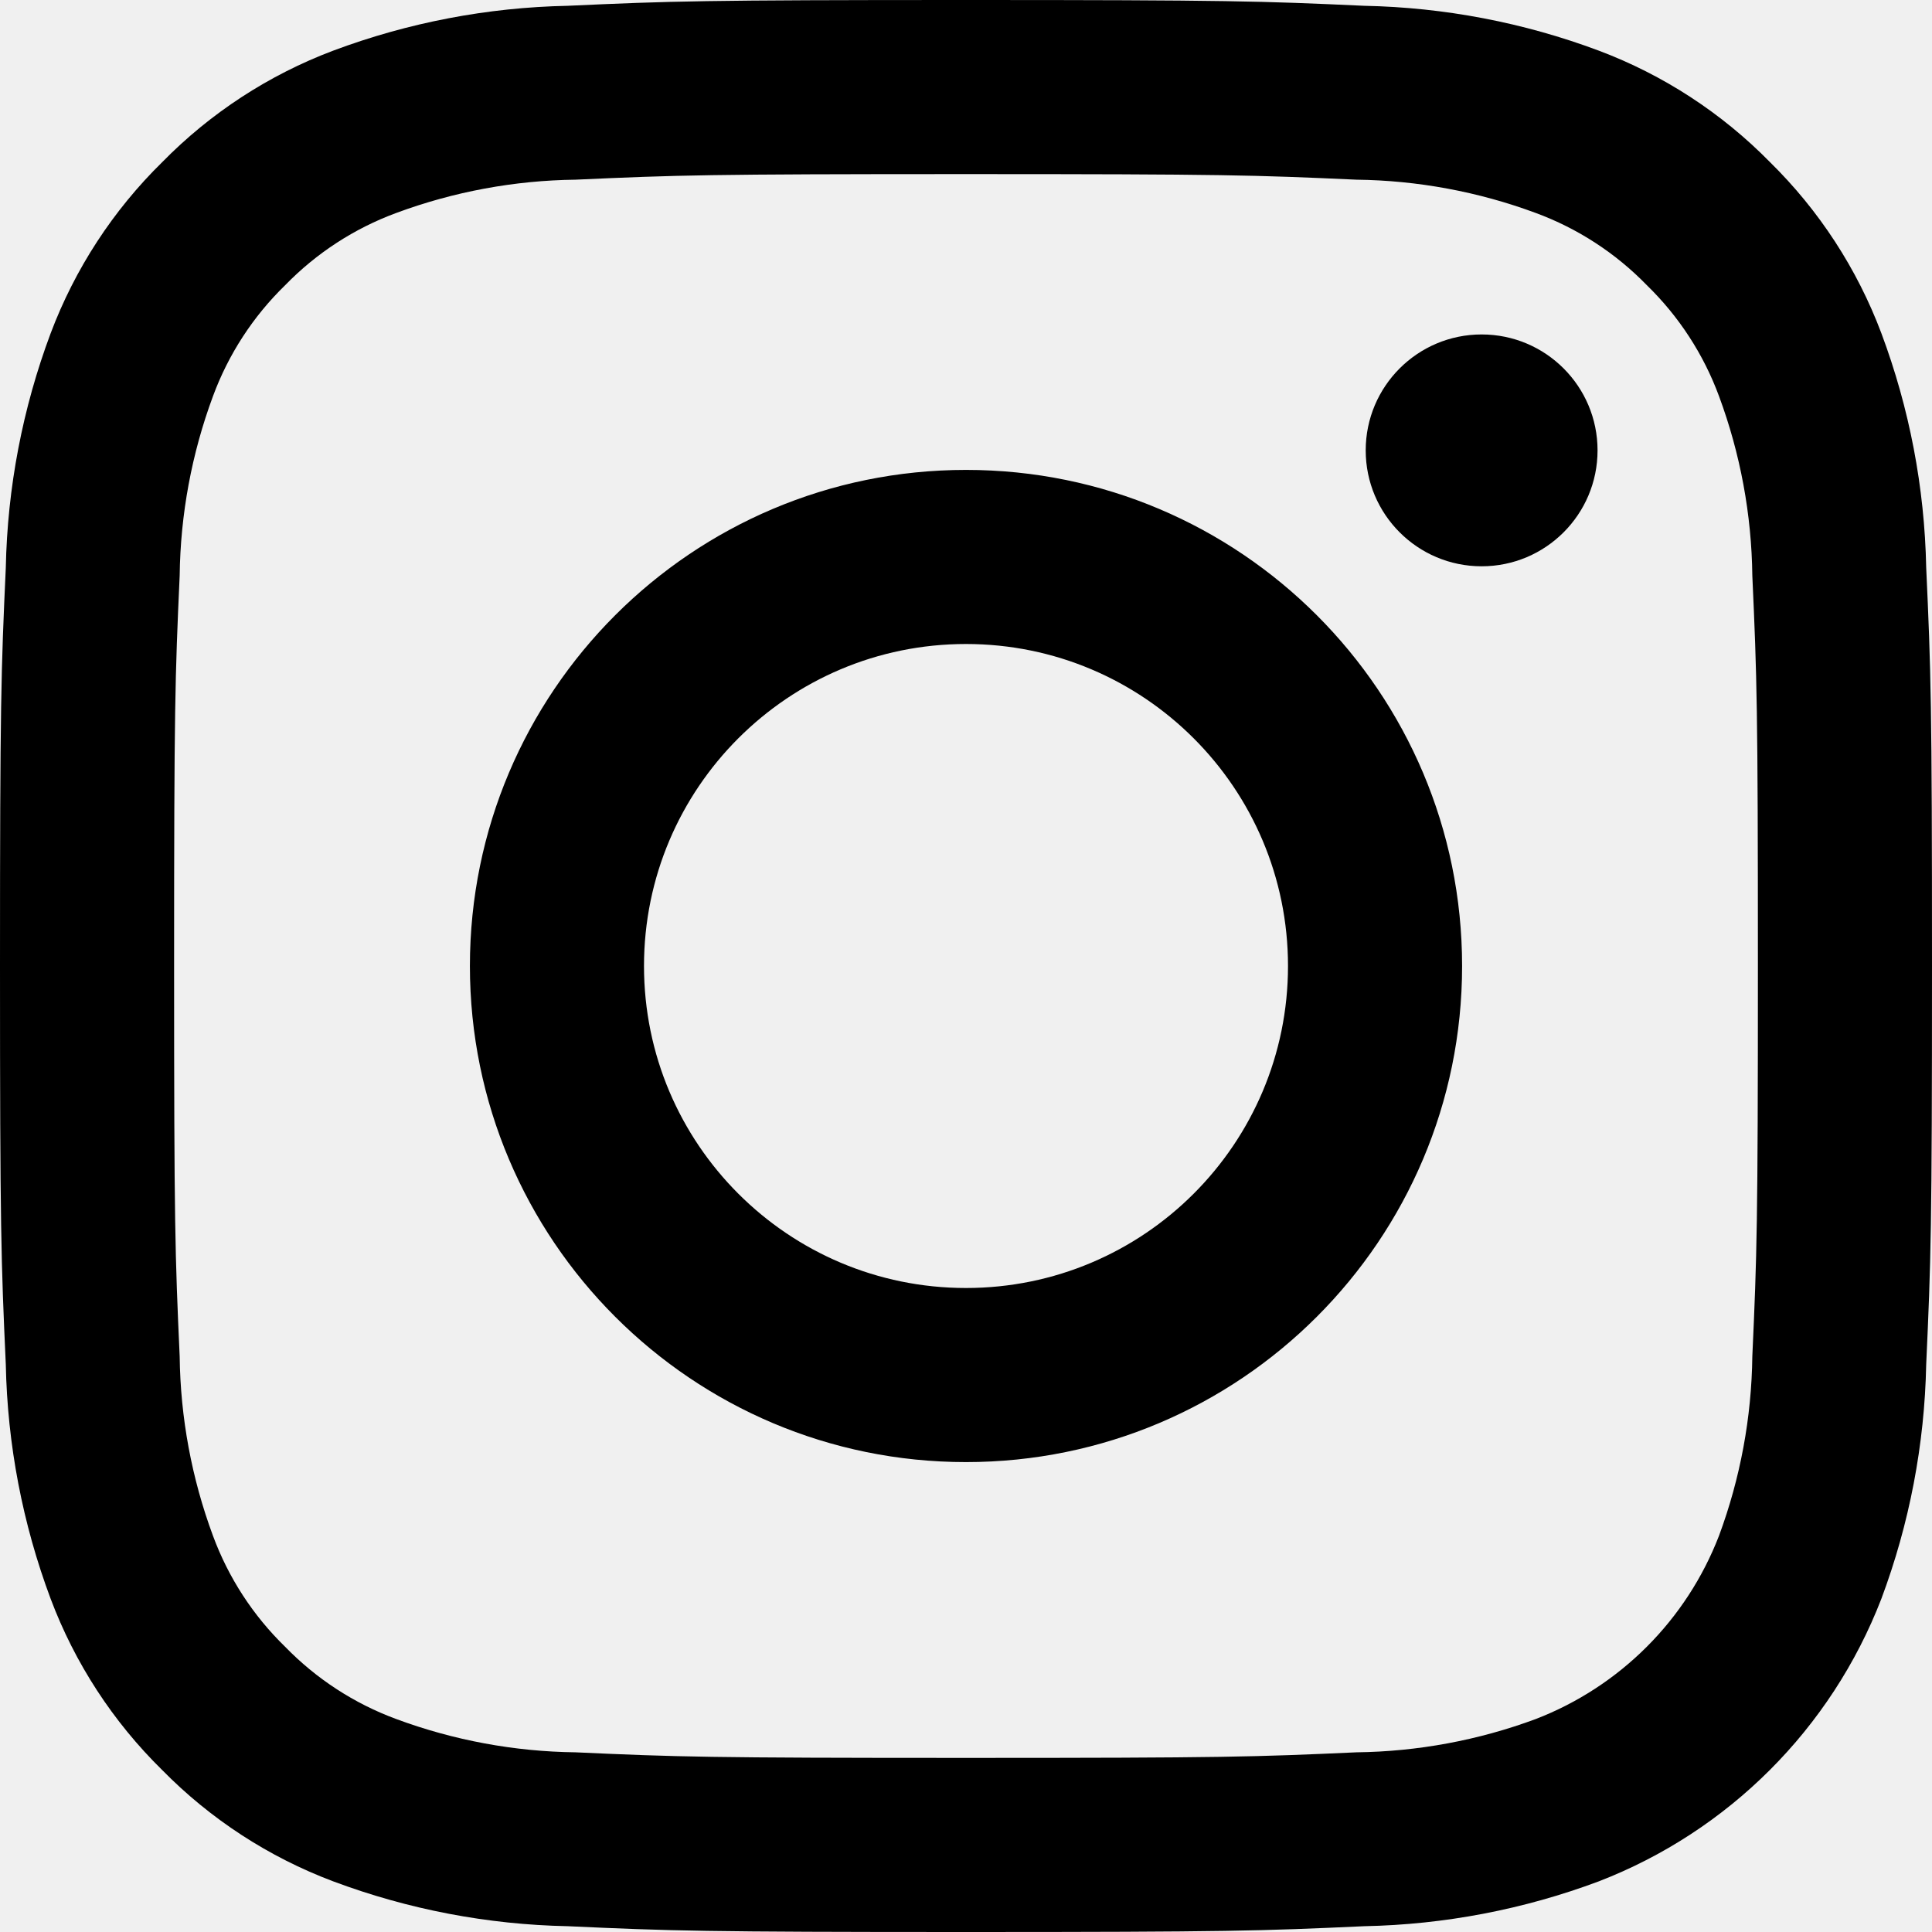
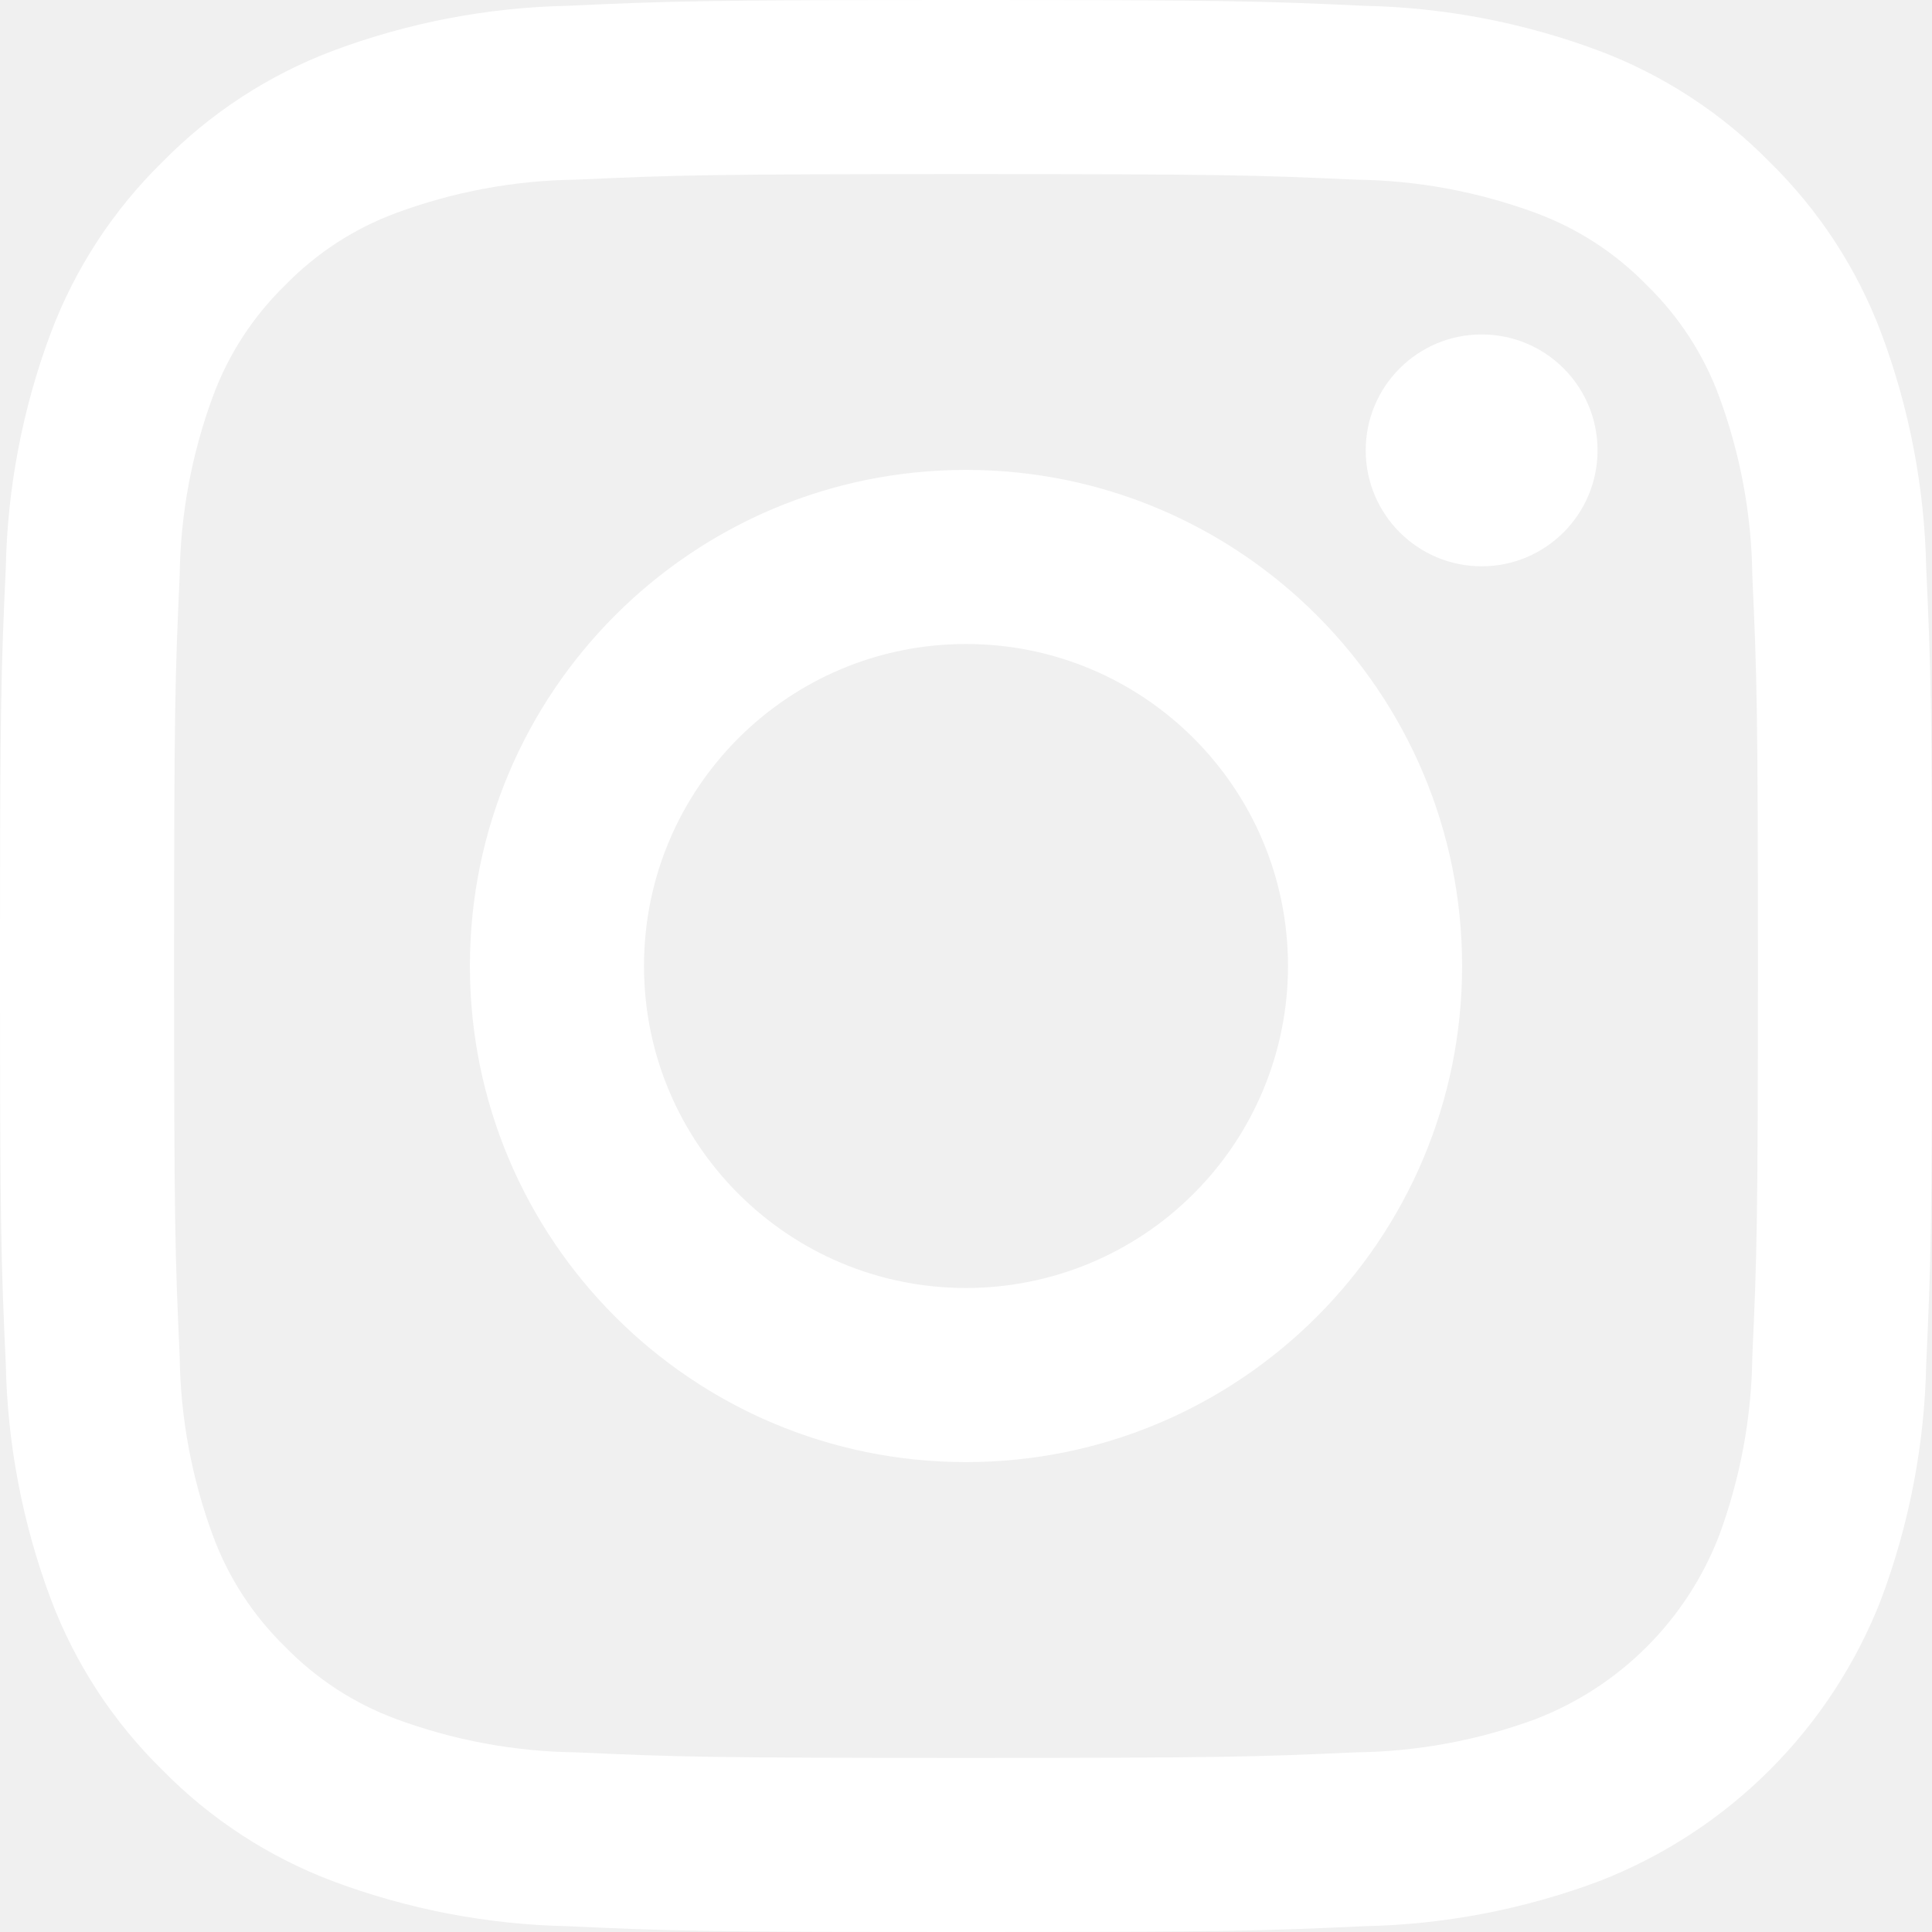
- <svg xmlns="http://www.w3.org/2000/svg" id="Instagram" viewBox="0 0 18 18">
-   <path d="M18.946,6.289a6.606,6.606,0,0,0-.418-2.185,4.412,4.412,0,0,0-1.038-1.594,4.412,4.412,0,0,0-1.594-1.038,6.606,6.606,0,0,0-2.185-.418C12.751,1.01,12.444,1,10,1s-2.751.01-3.711,0.054a6.606,6.606,0,0,0-2.185.418A4.412,4.412,0,0,0,2.511,2.511,4.412,4.412,0,0,0,1.472,4.105a6.606,6.606,0,0,0-.418,2.185C1.01,7.249,1,7.556,1,10s0.01,2.751.054,3.711a6.606,6.606,0,0,0,.418,2.185,4.412,4.412,0,0,0,1.038,1.594,4.411,4.411,0,0,0,1.594,1.038,6.606,6.606,0,0,0,2.185.418C7.249,18.99,7.556,19,10,19s2.751-.01,3.711-0.054a6.606,6.606,0,0,0,2.185-.418,4.602,4.602,0,0,0,2.632-2.632,6.606,6.606,0,0,0,.418-2.185C18.99,12.751,19,12.444,19,10S18.99,7.249,18.946,6.289Zm-1.62,7.347a4.978,4.978,0,0,1-.31,1.671A2.98,2.98,0,0,1,15.308,17.016a4.979,4.979,0,0,1-1.671.31C12.688,17.369,12.403,17.378,10,17.378s-2.688-.009-3.637-0.052A4.979,4.979,0,0,1,4.692,17.016a2.788,2.788,0,0,1-1.035-.673A2.788,2.788,0,0,1,2.984,15.308a4.978,4.978,0,0,1-.31-1.671C2.631,12.688,2.622,12.403,2.622,10s0.009-2.688.052-3.637A4.979,4.979,0,0,1,2.984,4.692a2.788,2.788,0,0,1,.673-1.035A2.788,2.788,0,0,1,4.692,2.984a4.979,4.979,0,0,1,1.671-.31C7.312,2.631,7.597,2.622,10,2.622s2.688,0.009,3.637.052a4.979,4.979,0,0,1,1.671.31,2.788,2.788,0,0,1,1.035.673A2.788,2.788,0,0,1,17.016,4.692a4.979,4.979,0,0,1,.31,1.671c0.043,0.949.052,1.234,0.052,3.637S17.369,12.688,17.326,13.637ZM10,5.378A4.622,4.622,0,1,0,14.622,10,4.622,4.622,0,0,0,10,5.378ZM10,13a3,3,0,1,1,3-3A3,3,0,0,1,10,13Zm5.884-7.804a1.08,1.08,0,1,1-1.08-1.08A1.08,1.08,0,0,1,15.884,5.196Z" transform="translate(-1 -1)" />
+ <svg xmlns="http://www.w3.org/2000/svg" width="18px" height="18px" viewBox="0 0 18 18" version="1.1">
+   <defs />
+   <g id="Page-1" stroke="none" stroke-width="1" fill="none" fill-rule="evenodd">
+     <g id="instagram" fill-rule="nonzero" fill="#FFFFFF">
+       <path d="M17.946,5.289 C17.931,4.543 17.789,3.804 17.528,3.105 C17.302,2.504 16.947,1.96 16.489,1.511 C16.04,1.053 15.496,0.698 14.895,0.472 C14.196,0.211 13.457,0.069 12.711,0.054 C11.751,0.01 11.444,0 9,0 C6.556,0 6.249,0.01 5.289,0.054 C4.543,0.069 3.804,0.211 3.105,0.472 C2.504,0.698 1.96,1.053 1.511,1.511 C1.053,1.96 0.698,2.504 0.472,3.105 C0.211,3.804 0.069,4.543 0.054,5.289 C0.01,6.249 0,6.556 0,9 C0,11.444 0.01,11.751 0.054,12.711 C0.069,13.457 0.211,14.196 0.472,14.895 C0.698,15.496 1.053,16.04 1.511,16.489 C1.96,16.947 2.504,17.302 3.105,17.528 C3.804,17.789 4.543,17.931 5.289,17.946 C6.249,17.99 6.556,18 9,18 C11.444,18 11.751,17.99 12.711,17.946 C13.457,17.931 14.196,17.789 14.895,17.528 C16.104,17.06 17.06,16.104 17.528,14.895 C17.789,14.196 17.931,13.457 17.946,12.711 C17.99,11.751 18,11.444 18,9 C18,6.556 17.99,6.249 17.946,5.289 Z M16.326,12.637 C16.319,13.207 16.214,13.773 16.016,14.308 C15.713,15.093 15.093,15.713 14.308,16.016 C13.773,16.214 13.207,16.319 12.637,16.326 C11.688,16.369 11.403,16.378 9,16.378 C6.597,16.378 6.312,16.369 5.363,16.326 C4.793,16.319 4.227,16.214 3.692,16.016 C3.301,15.872 2.948,15.642 2.657,15.343 C2.358,15.052 2.128,14.699 1.984,14.308 C1.786,13.773 1.681,13.207 1.674,12.637 C1.631,11.688 1.622,11.403 1.622,9 C1.622,6.597 1.631,6.312 1.674,5.363 C1.681,4.793 1.786,4.227 1.984,3.692 C2.128,3.301 2.358,2.948 2.657,2.657 C2.948,2.358 3.301,2.128 3.692,1.984 C4.227,1.786 4.793,1.681 5.363,1.674 C6.312,1.631 6.597,1.622 9,1.622 C11.403,1.622 11.688,1.631 12.637,1.674 C13.207,1.681 13.773,1.786 14.308,1.984 C14.699,2.128 15.052,2.358 15.343,2.657 C15.642,2.948 15.872,3.301 16.016,3.692 C16.214,4.227 16.319,4.793 16.326,5.363 C16.369,6.312 16.378,6.597 16.378,9 C16.378,11.403 16.369,11.688 16.326,12.637 L16.326,12.637 Z M9,4.378 C6.448,4.378 4.378,6.448 4.378,9 C4.378,11.552 6.448,13.622 9,13.622 C11.552,13.622 13.622,11.552 13.622,9 C13.622,6.448 11.552,4.378 9,4.378 L9,4.378 Z M9,12 C7.343,12 6,10.657 6,9 C6,7.343 7.343,6 9,6 C10.657,6 12,7.343 12,9 C12,9.796 11.684,10.559 11.121,11.121 C10.559,11.684 9.796,12 9,12 Z M14.884,4.196 C14.884,4.792 14.401,5.276 13.804,5.276 C13.208,5.276 12.724,4.792 12.724,4.196 C12.724,3.599 13.208,3.116 13.804,3.116 C14.401,3.116 14.884,3.599 14.884,4.196 L14.884,4.196 Z" id="Shape" />
+     </g>
+   </g>
</svg>
